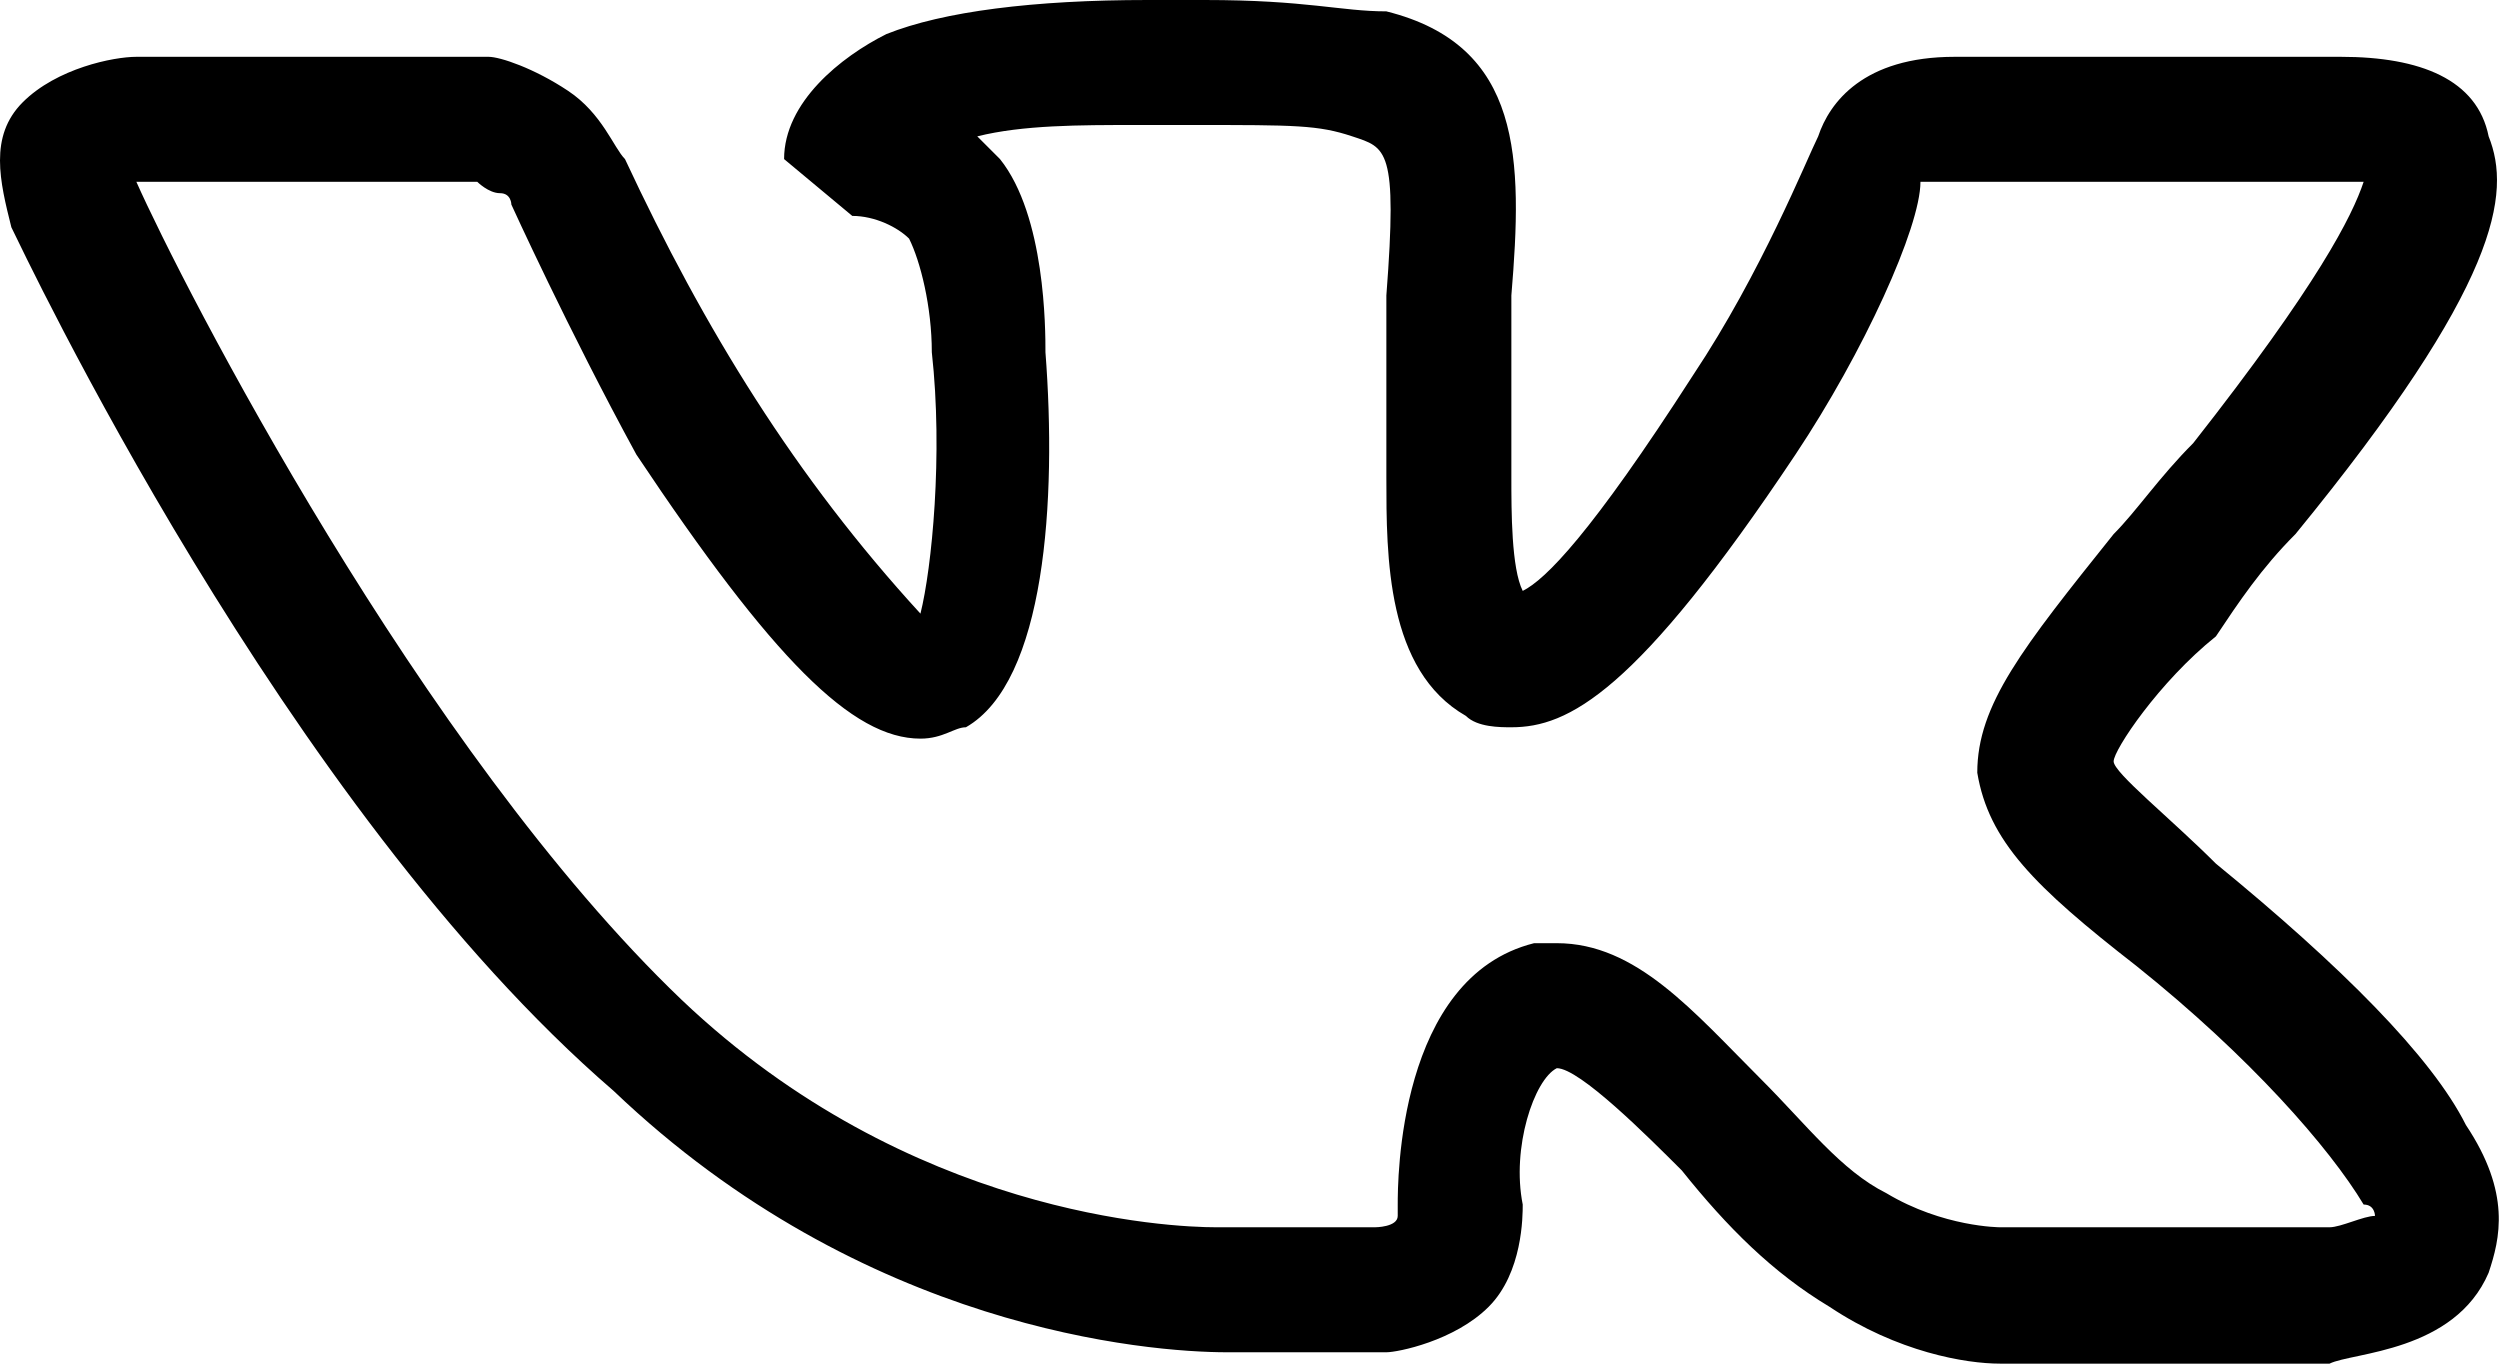
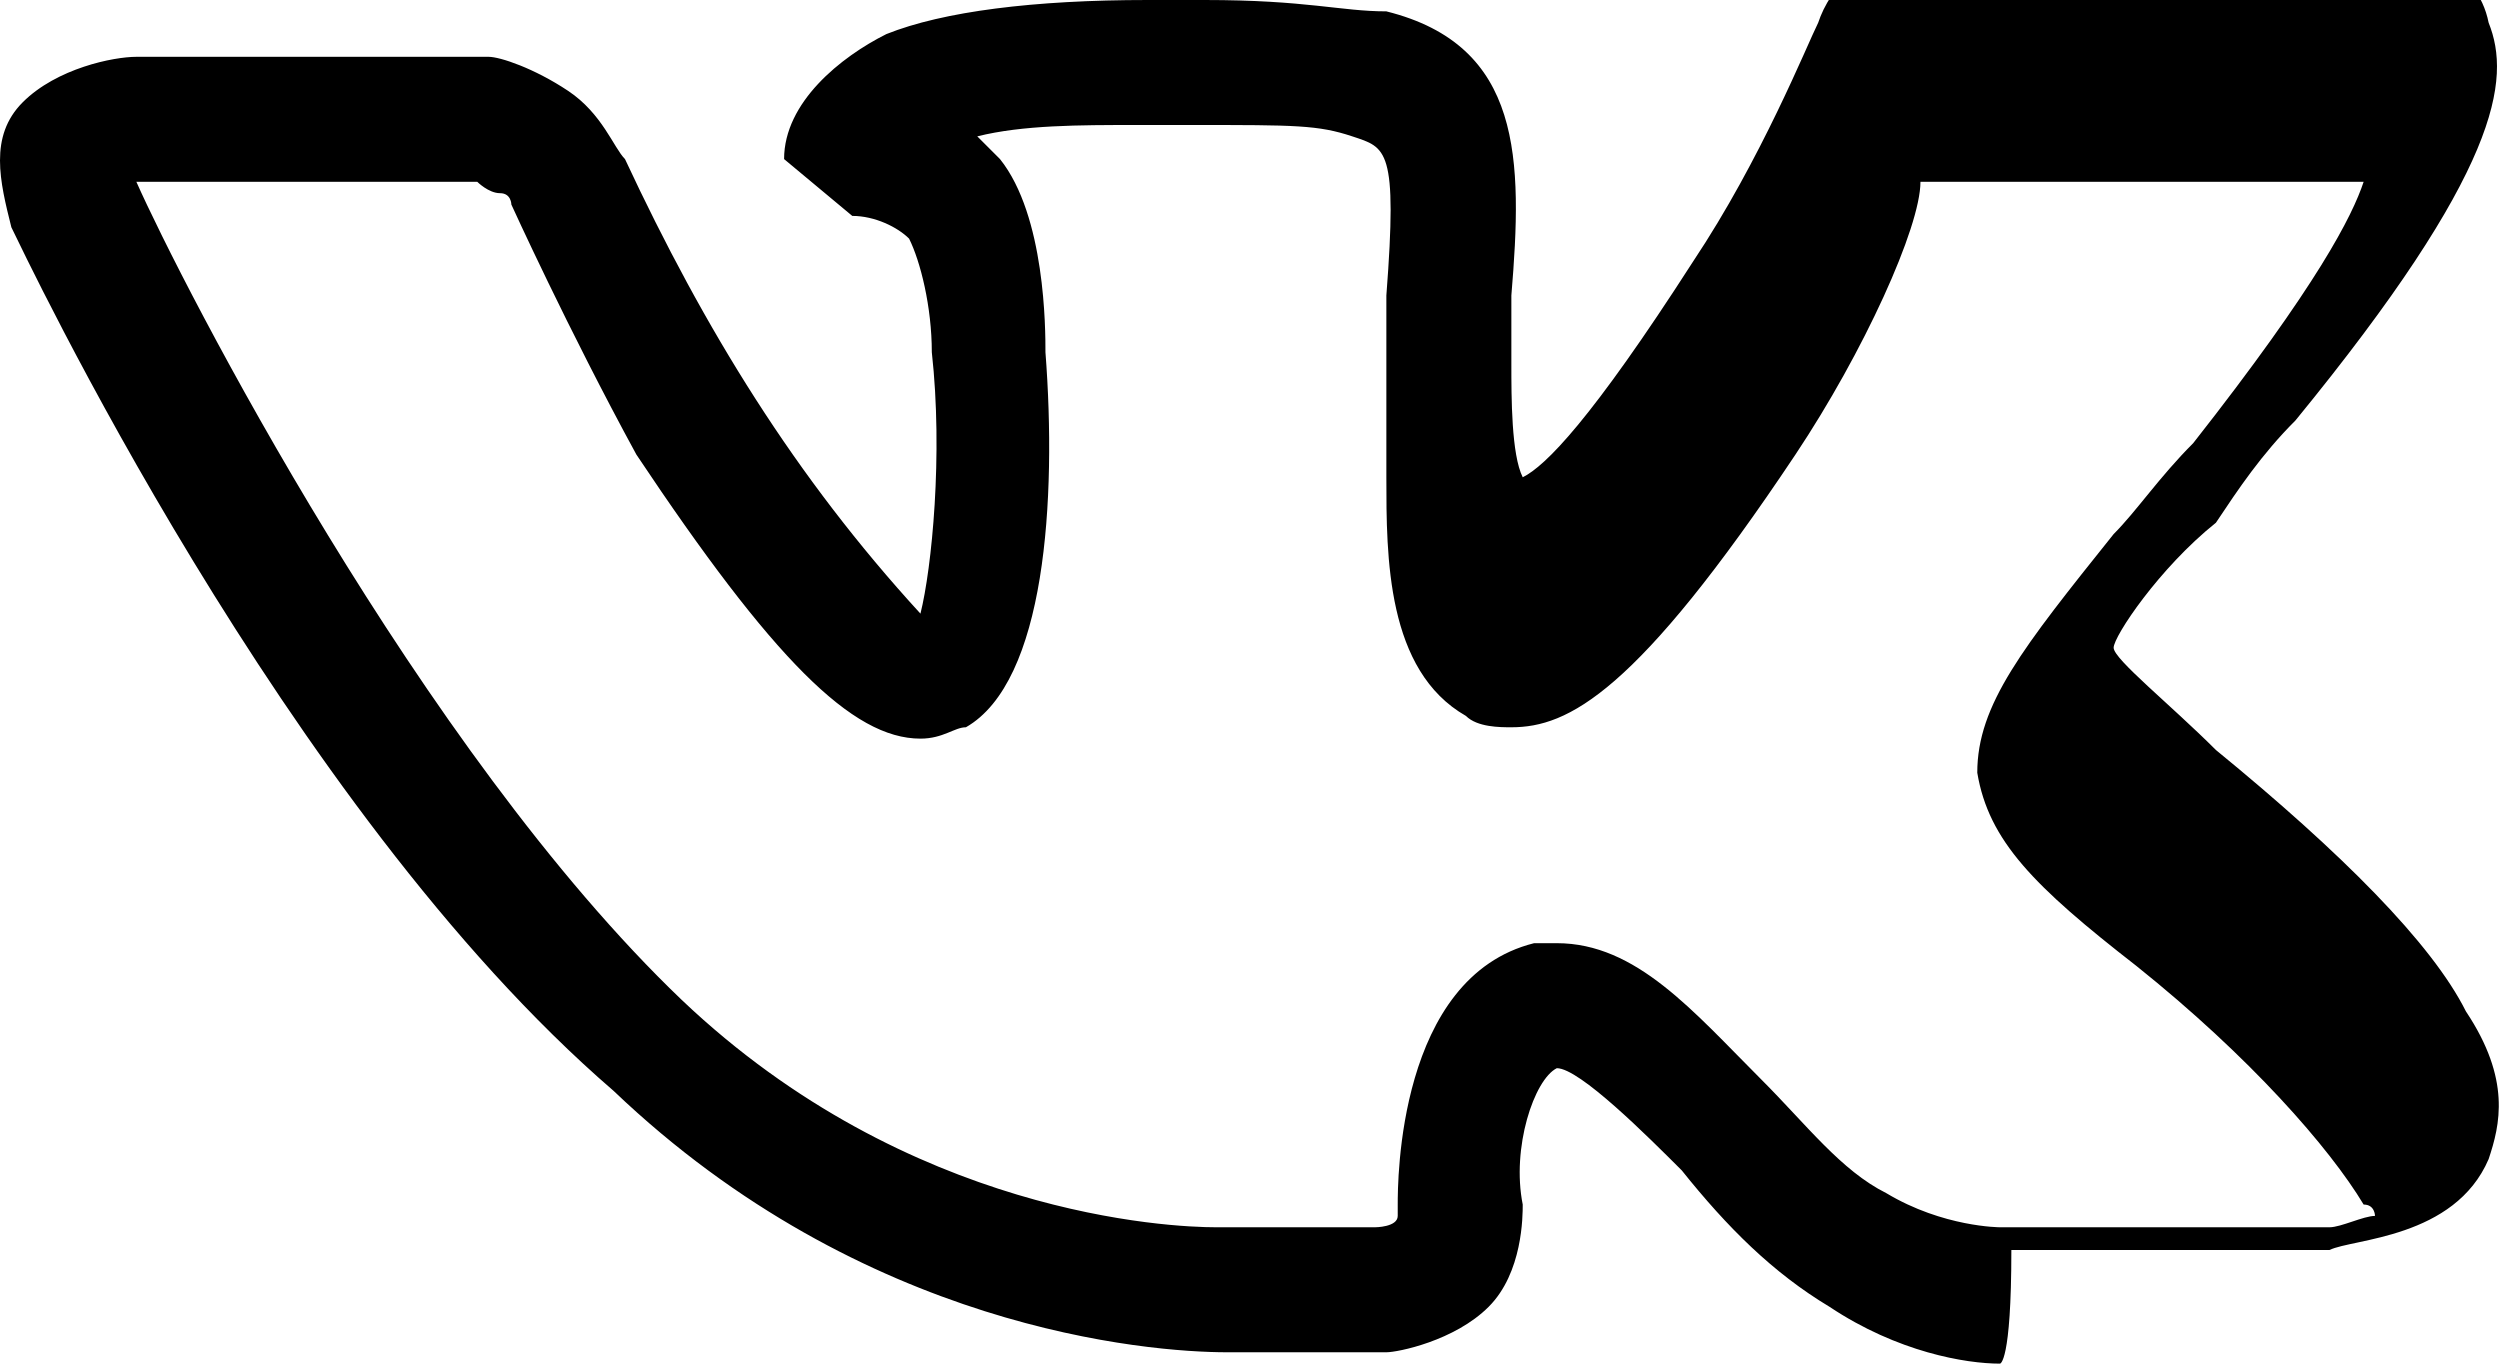
- <svg xmlns="http://www.w3.org/2000/svg" version="1.1" id="Layer_1" x="0px" y="0px" viewBox="0 0 22 12" style="enable-background:new 0 0 22 12;" xml:space="preserve">
-   <path d="M17.6,12c-0.3,0-0.9-0.1-1.5-0.5c-0.5-0.3-0.9-0.7-1.3-1.2c-0.3-0.3-0.9-0.9-1.1-0.9c-0.2,0.1-0.4,0.7-0.3,1.2  c0,0.1,0,0.6-0.3,0.9c-0.3,0.3-0.8,0.4-0.9,0.4h-1.4c-0.7,0-3.2-0.2-5.4-2.3C2.5,7.1,0.2,2.2,0.1,2C0,1.6-0.1,1.2,0.2,0.9  s0.8-0.4,1-0.4h3.1c0.1,0,0.4,0.1,0.7,0.3C5.3,1,5.4,1.3,5.5,1.4c0.7,1.5,1.5,2.8,2.6,4C8.2,5,8.3,4,8.2,3.1c0-0.4-0.1-0.8-0.2-1  C7.9,2,7.7,1.9,7.5,1.9L6.9,1.4c0-0.5,0.5-0.9,0.9-1.1C8.3,0.1,9.1,0,10.1,0h0.5c0.9,0,1.2,0.1,1.6,0.1c1.2,0.3,1.2,1.3,1.1,2.5v1.6  c0,0.3,0,0.8,0.1,1c0.2-0.1,0.6-0.5,1.5-1.9c0.6-0.9,1-1.9,1.1-2.1c0.1-0.3,0.4-0.7,1.2-0.7h3.4c0.7,0,1.2,0.2,1.3,0.7  c0.2,0.5,0.1,1.3-1.7,3.5c-0.3,0.3-0.5,0.6-0.7,0.9c-0.5,0.4-0.9,1-0.9,1.1s0.5,0.5,0.9,0.9c1.1,0.9,1.9,1.7,2.2,2.3  c0.4,0.6,0.3,1,0.2,1.3c-0.3,0.7-1.2,0.7-1.4,0.8h-2.8C17.7,12,17.6,12,17.6,12z M13.7,8.3c0.7,0,1.2,0.6,1.8,1.2  c0.4,0.4,0.7,0.8,1.1,1c0.5,0.3,1,0.3,1,0.3h2.9c0.1,0,0.3-0.1,0.4-0.1c0,0,0-0.1-0.1-0.1c-0.3-0.5-1-1.3-2-2.1  c-0.9-0.7-1.3-1.1-1.4-1.7c0-0.6,0.4-1.1,1.2-2.1c0.2-0.2,0.4-0.5,0.7-0.8c1.1-1.4,1.4-2,1.5-2.3h-3.9c0,0.4-0.5,1.5-1.1,2.4  c-1.4,2.1-2,2.4-2.5,2.4c-0.1,0-0.3,0-0.4-0.1c-0.7-0.4-0.7-1.4-0.7-2.1V3.9V2.6c0.1-1.3,0-1.3-0.3-1.4c-0.3-0.1-0.5-0.1-1.4-0.1H10  c-0.5,0-1,0-1.4,0.1l0.2,0.2c0.4,0.5,0.4,1.5,0.4,1.7c0.1,1.3,0,2.9-0.7,3.3c-0.1,0-0.2,0.1-0.4,0.1C7.5,6.5,6.8,5.8,5.6,4  C5,2.9,4.5,1.8,4.5,1.8s0-0.1-0.1-0.1S4.2,1.6,4.2,1.6H1.3H1.2c0.4,0.9,2.5,5,4.8,7.2c2,1.9,4.3,2,4.7,2h1.4c0,0,0.2,0,0.2-0.1v-0.1  c0-0.2,0-2,1.2-2.3C13.5,8.3,13.7,8.3,13.7,8.3z" />
+ <svg x="0px" y="0px" viewBox="0 0 22 12" style="enable-background:new 0 0 22 12;">
+   <path d="M17.6,12c-0.3,0-0.9-0.1-1.5-0.5c-0.5-0.3-0.9-0.7-1.3-1.2c-0.3-0.3-0.9-0.9-1.1-0.9c-0.2,0.1-0.4,0.7-0.3,1.2 c0,0.1,0,0.6-0.3,0.9c-0.3,0.3-0.8,0.4-0.9,0.4h-1.4c-0.7,0-3.2-0.2-5.4-2.3C2.5,7.1,0.2,2.2,0.1,2C0,1.6-0.1,1.2,0.2,0.9 s0.8-0.4,1-0.4h3.1c0.1,0,0.4,0.1,0.7,0.3C5.3,1,5.4,1.3,5.5,1.4c0.7,1.5,1.5,2.8,2.6,4C8.2,5,8.3,4,8.2,3.1c0-0.4-0.1-0.8-0.2-1 C7.9,2,7.7,1.9,7.5,1.9L6.9,1.4c0-0.5,0.5-0.9,0.9-1.1C8.3,0.1,9.1,0,10.1,0h0.5c0.9,0,1.2,0.1,1.6,0.1c1.2,0.3,1.2,1.3,1.1,2.5v .6 c0,0.3,0,0.8,0.1,1c0.2-0.1,0.6-0.5,1.5-1.9c0.6-0.9,1-1.9,1.1-2.1c0.1-0.3,0.4-0.7,1.2-0.7h3.4c0.7,0,1.2,0.2,1.3,0.7 c0.2,0.5,0.1,1.3-1.7,3.5c-0.3,0.3-0.5,0.6-0.7,0.9c-0.5,0.4-0.9,1-0.9,1.1s0.5,0.5,0.9,0.9c1.1,0.9,1.9,1.7,2.2,2.3 c0.4,0.6,0.3,1,0.2,1.3c-0.3,0.7-1.2,0.7-1.4,0.8h-2.8C17.7,12,17.6,12,17.6,12z M13.7,8.3c0.7,0,1.2,0.6,1.8,1.2 c0.4,0.4,0.7,0.8,1.1,1c0.5,0.3,1,0.3,1,0.3h2.9c0.1,0,0.3-0.1,0.4-0.1c0,0,0-0.1-0.1-0.1c-0.3-0.5-1-1.3-2-2.1 c-0.9-0.7-1.3-1.1-1.4-1.7c0-0.6,0.4-1.1,1.2-2.1c0.2-0.2,0.4-0.5,0.7-0.8c1.1-1.4,1.4-2,1.5-2.3h-3.9c0,0.4-0.5,1.5-1.1,2.4 c-1.4,2.1-2,2.4-2.5,2.4c-0.1,0-0.3,0-0.4-0.1c-0.7-0.4-0.7-1.4-0.7-2.1V3.9V2.6c0.1-1.3,0-1.3-0.3-1.4c-0.3-0.1-0.5-0.1-1.4-0.1H10 c-0.5,0-1,0-1.4,0.1l0.2,0.2c0.4,0.5,0.4,1.5,0.4,1.7c0.1,1.3,0,2.9-0.7,3.3c-0.1,0-0.2,0.1-0.4,0.1C7.5,6.5,6.8,5.8,5.6,4 C5,2.9,4.5,1.8,4.5,1.8s0-0.1-0.1-0.1S4.2,1.6,4.2,1.6H1.3H1.2c0.4,0.9,2.5,5,4.8,7.2c2,1.9,4.3,2,4.7,2h1.4c0,0,0.2,0,0.2-0.1v-0.1 c0-0.2,0-2,1.2-2.3C13.5,8.3,13.7,8.3,13.7,8.3z" />
</svg>
